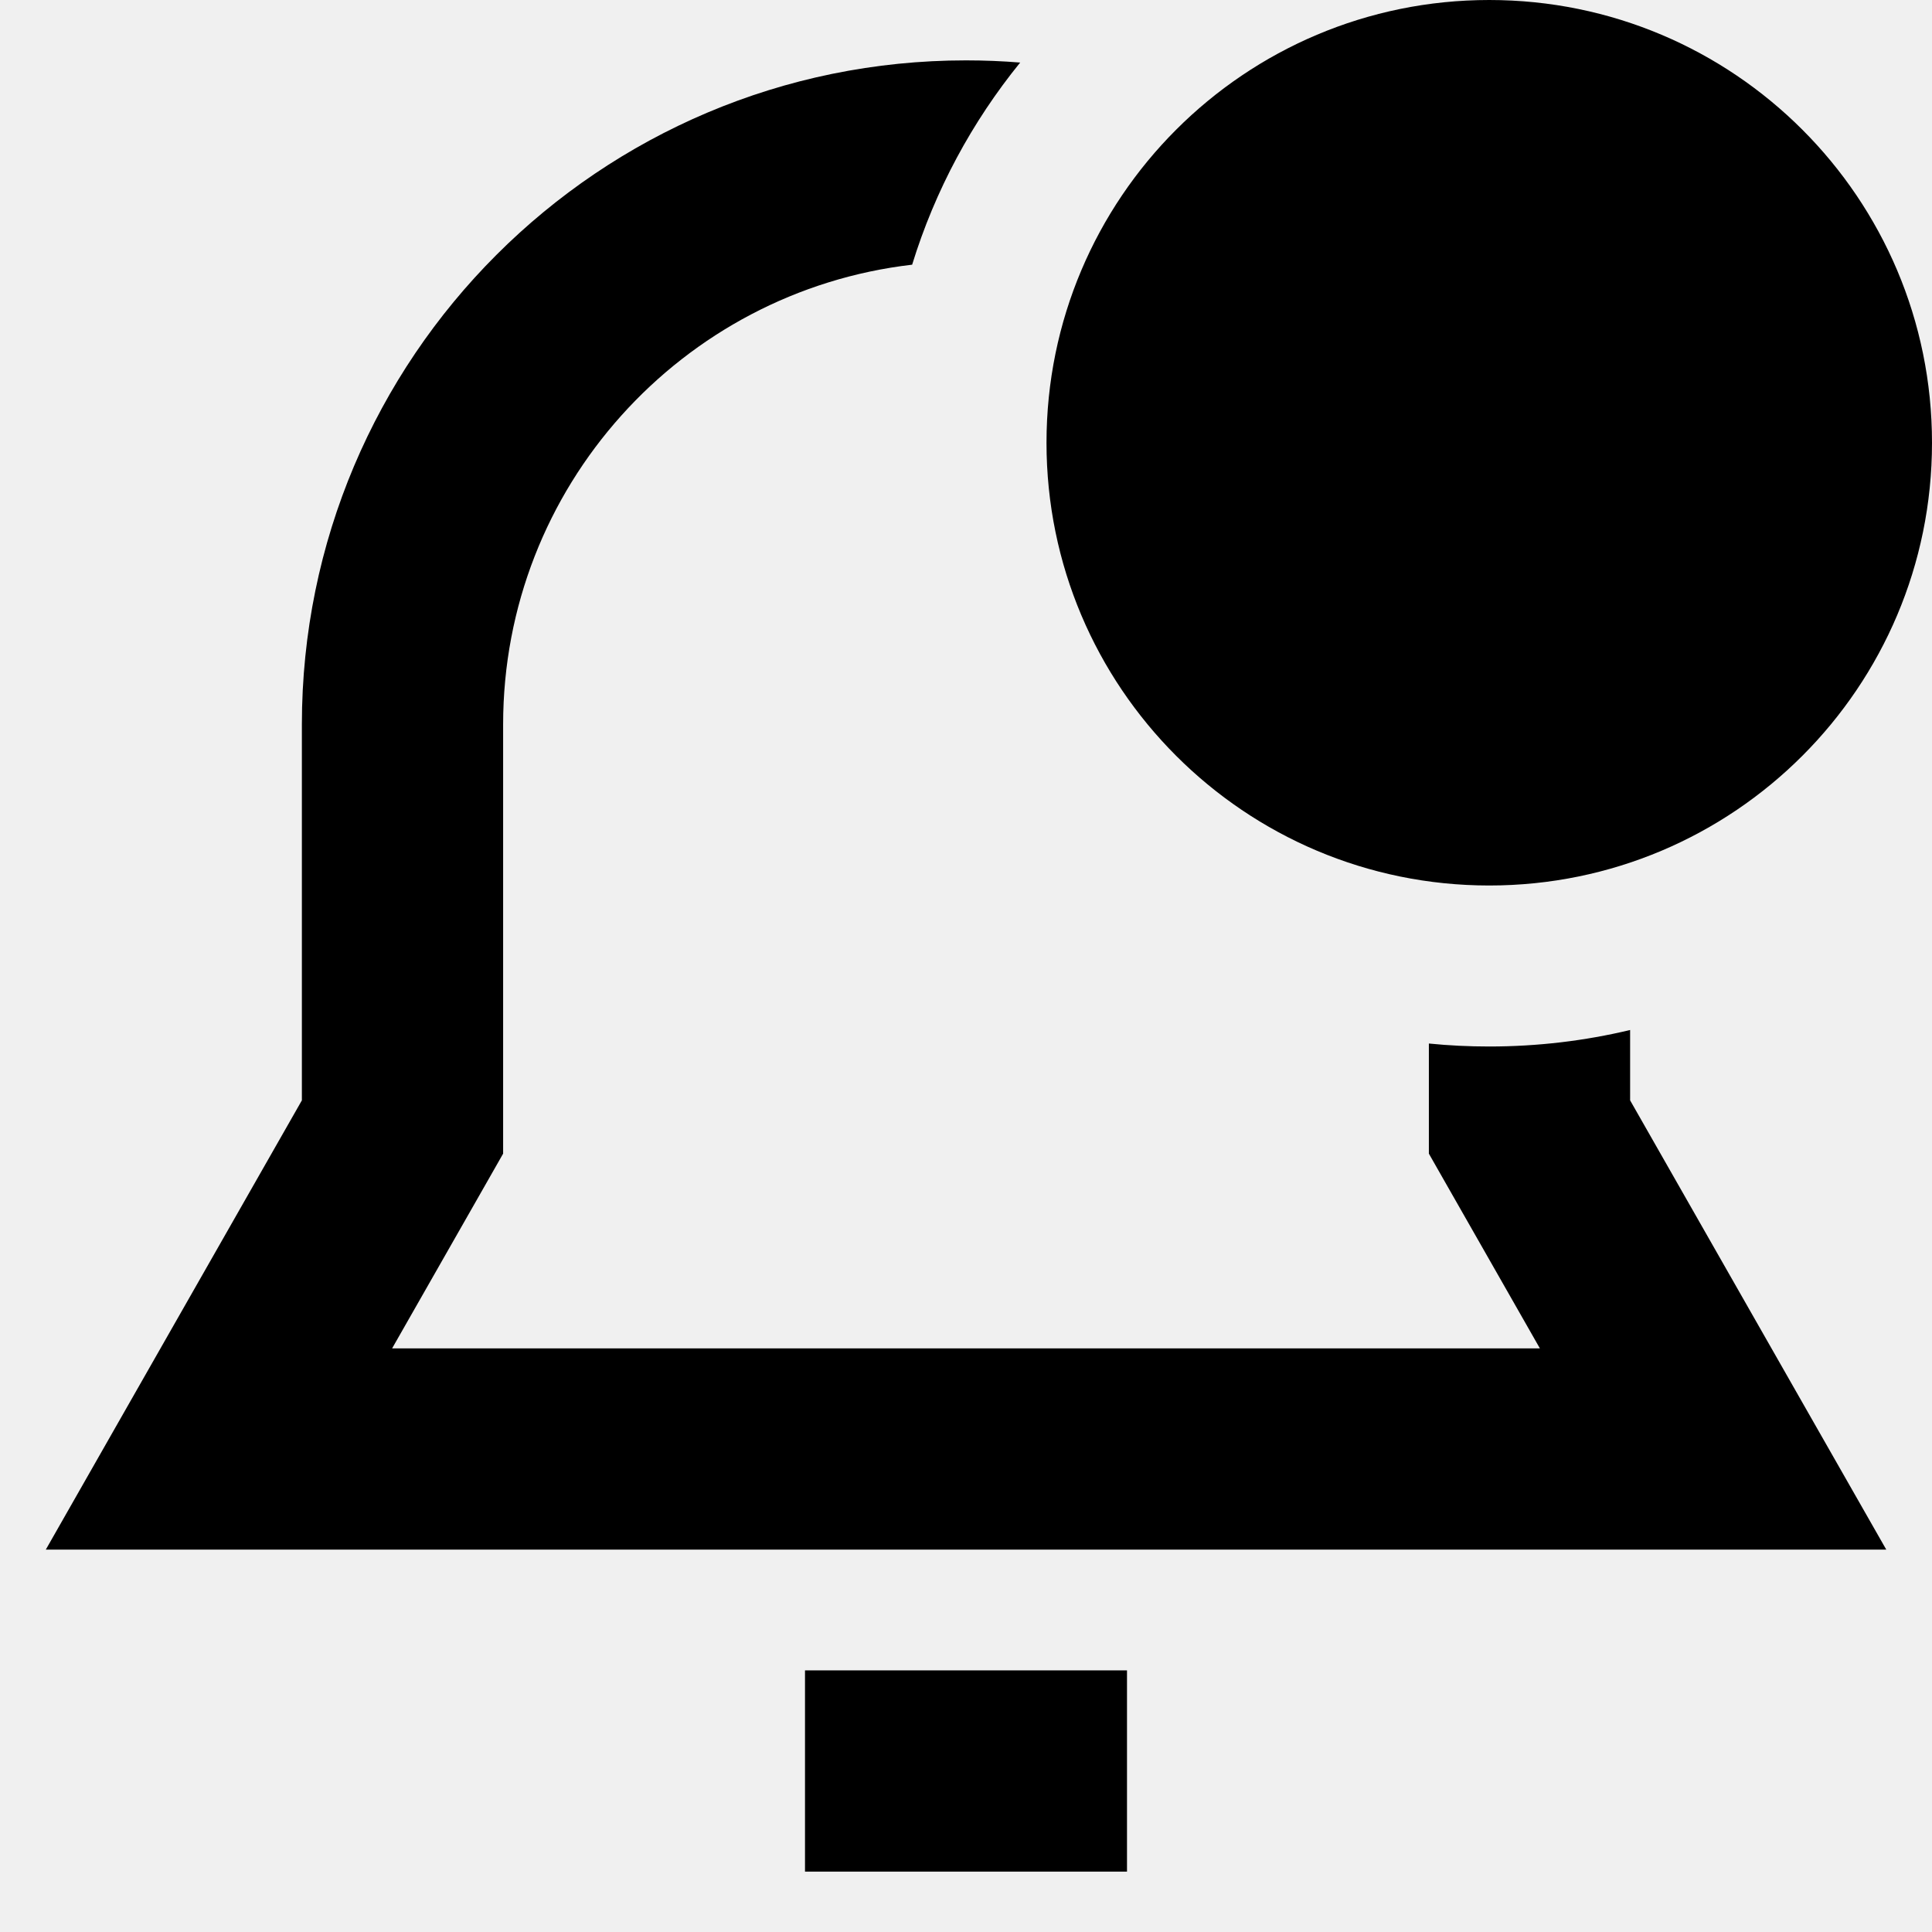
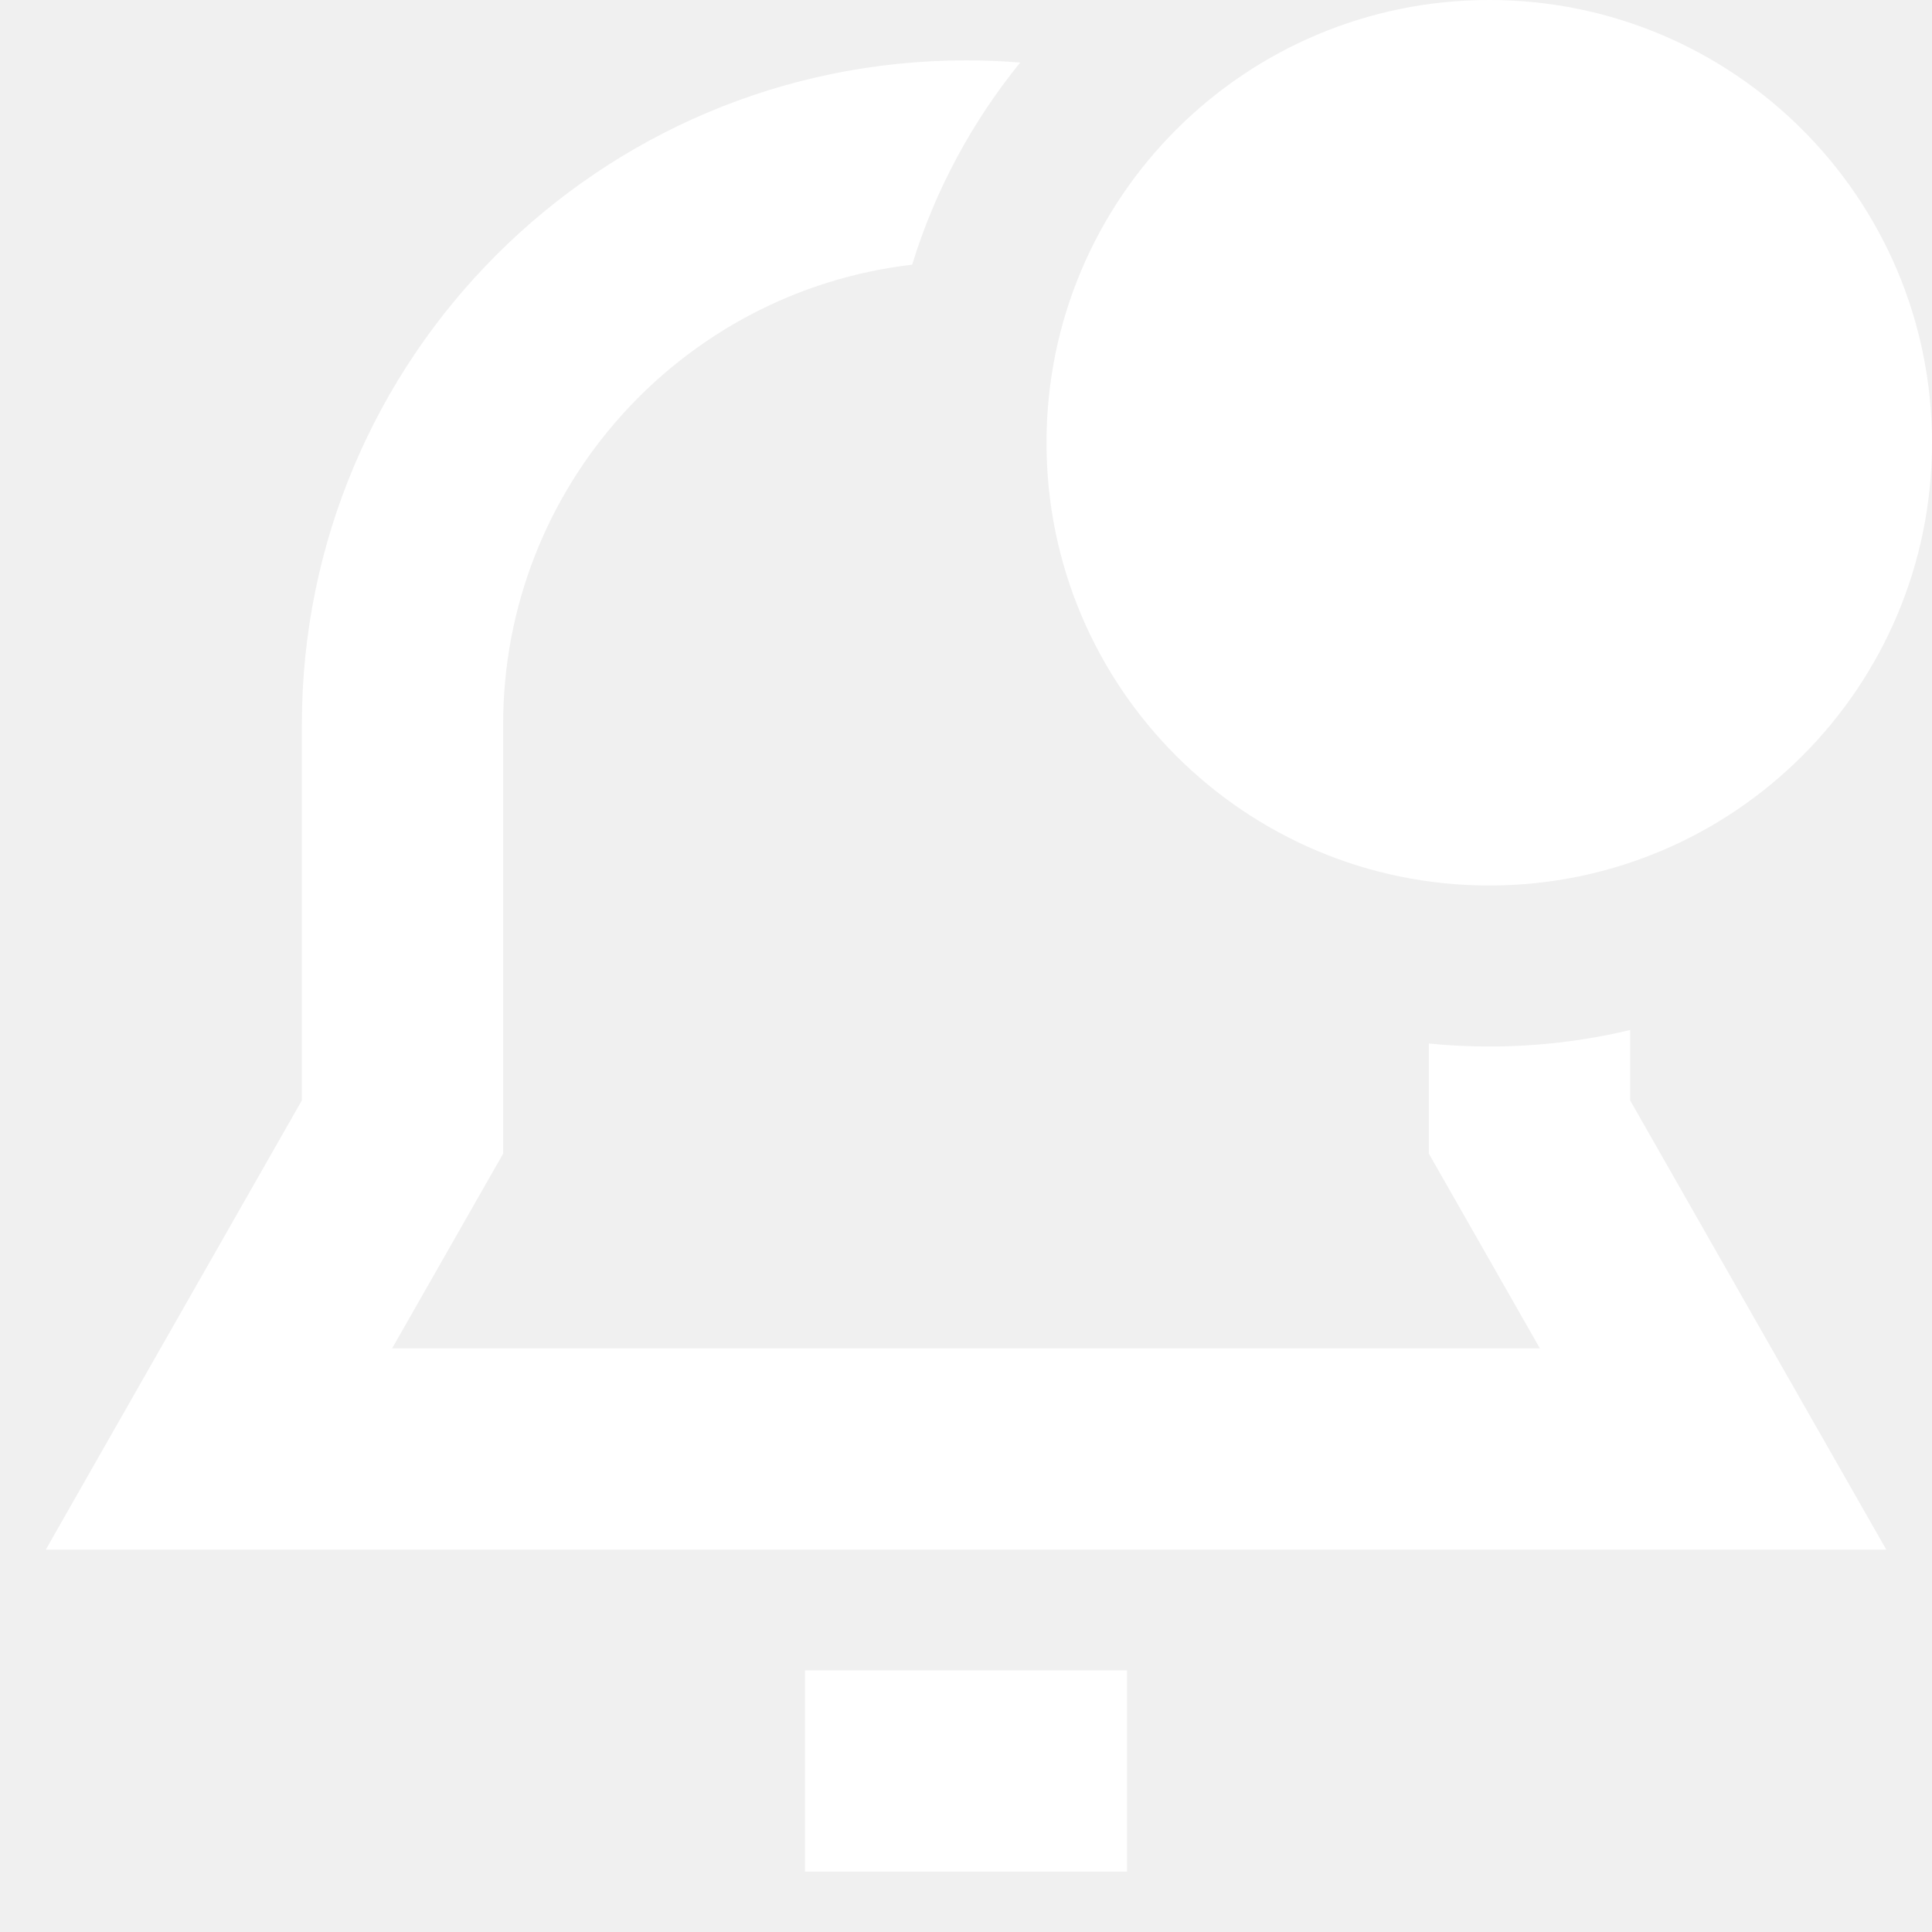
<svg xmlns="http://www.w3.org/2000/svg" fill="none" viewBox="0 0 24 24" id="Notification-Alarm-2--Streamline-Sharp-Remix" height="24" width="24">
  <g id="Remix/Phone/notification-alarm-2--android-phone-mobile-device-smartphone-iphone-alert-bell-alarm">
-     <path id="Union" fill="#000000" fill-rule="evenodd" d="M18.5 11c3.038 0 5.5 -2.462 5.5 -5.5S21.538 0 18.5 0 13 2.462 13 5.5s2.462 5.5 5.5 5.5Zm1.75 1.795v0.874l2.116 3.712L23.432 19.25H0.569l1.065 -1.869 2.116 -3.712V9c0 -4.556 3.694 -8.25 8.25 -8.25 0.227 0 0.451 0.009 0.673 0.027 -0.597 0.735 -1.057 1.585 -1.342 2.511C8.471 3.62 6.25 6.051 6.25 9v5.331l-0.164 0.288 -1.215 2.131H19.129l-1.215 -2.131 -0.164 -0.288V12.963c0.247 0.025 0.497 0.037 0.75 0.037 0.603 0 1.189 -0.071 1.75 -0.205ZM14 23.25h-4v-2.5h4v2.5Z" clip-rule="evenodd" stroke-width="1" />
+     <path id="Union" fill="#ffffff" fill-rule="evenodd" d="M18.5 11c3.038 0 5.5 -2.462 5.5 -5.5S21.538 0 18.5 0 13 2.462 13 5.5s2.462 5.5 5.5 5.5Zm1.75 1.795v0.874l2.116 3.712L23.432 19.25H0.569l1.065 -1.869 2.116 -3.712V9c0 -4.556 3.694 -8.25 8.25 -8.25 0.227 0 0.451 0.009 0.673 0.027 -0.597 0.735 -1.057 1.585 -1.342 2.511C8.471 3.62 6.25 6.051 6.25 9v5.331l-0.164 0.288 -1.215 2.131H19.129l-1.215 -2.131 -0.164 -0.288V12.963c0.247 0.025 0.497 0.037 0.75 0.037 0.603 0 1.189 -0.071 1.75 -0.205ZM14 23.25h-4v-2.5h4v2.5Z" clip-rule="evenodd" stroke-width="1" />
  </g>
</svg>
